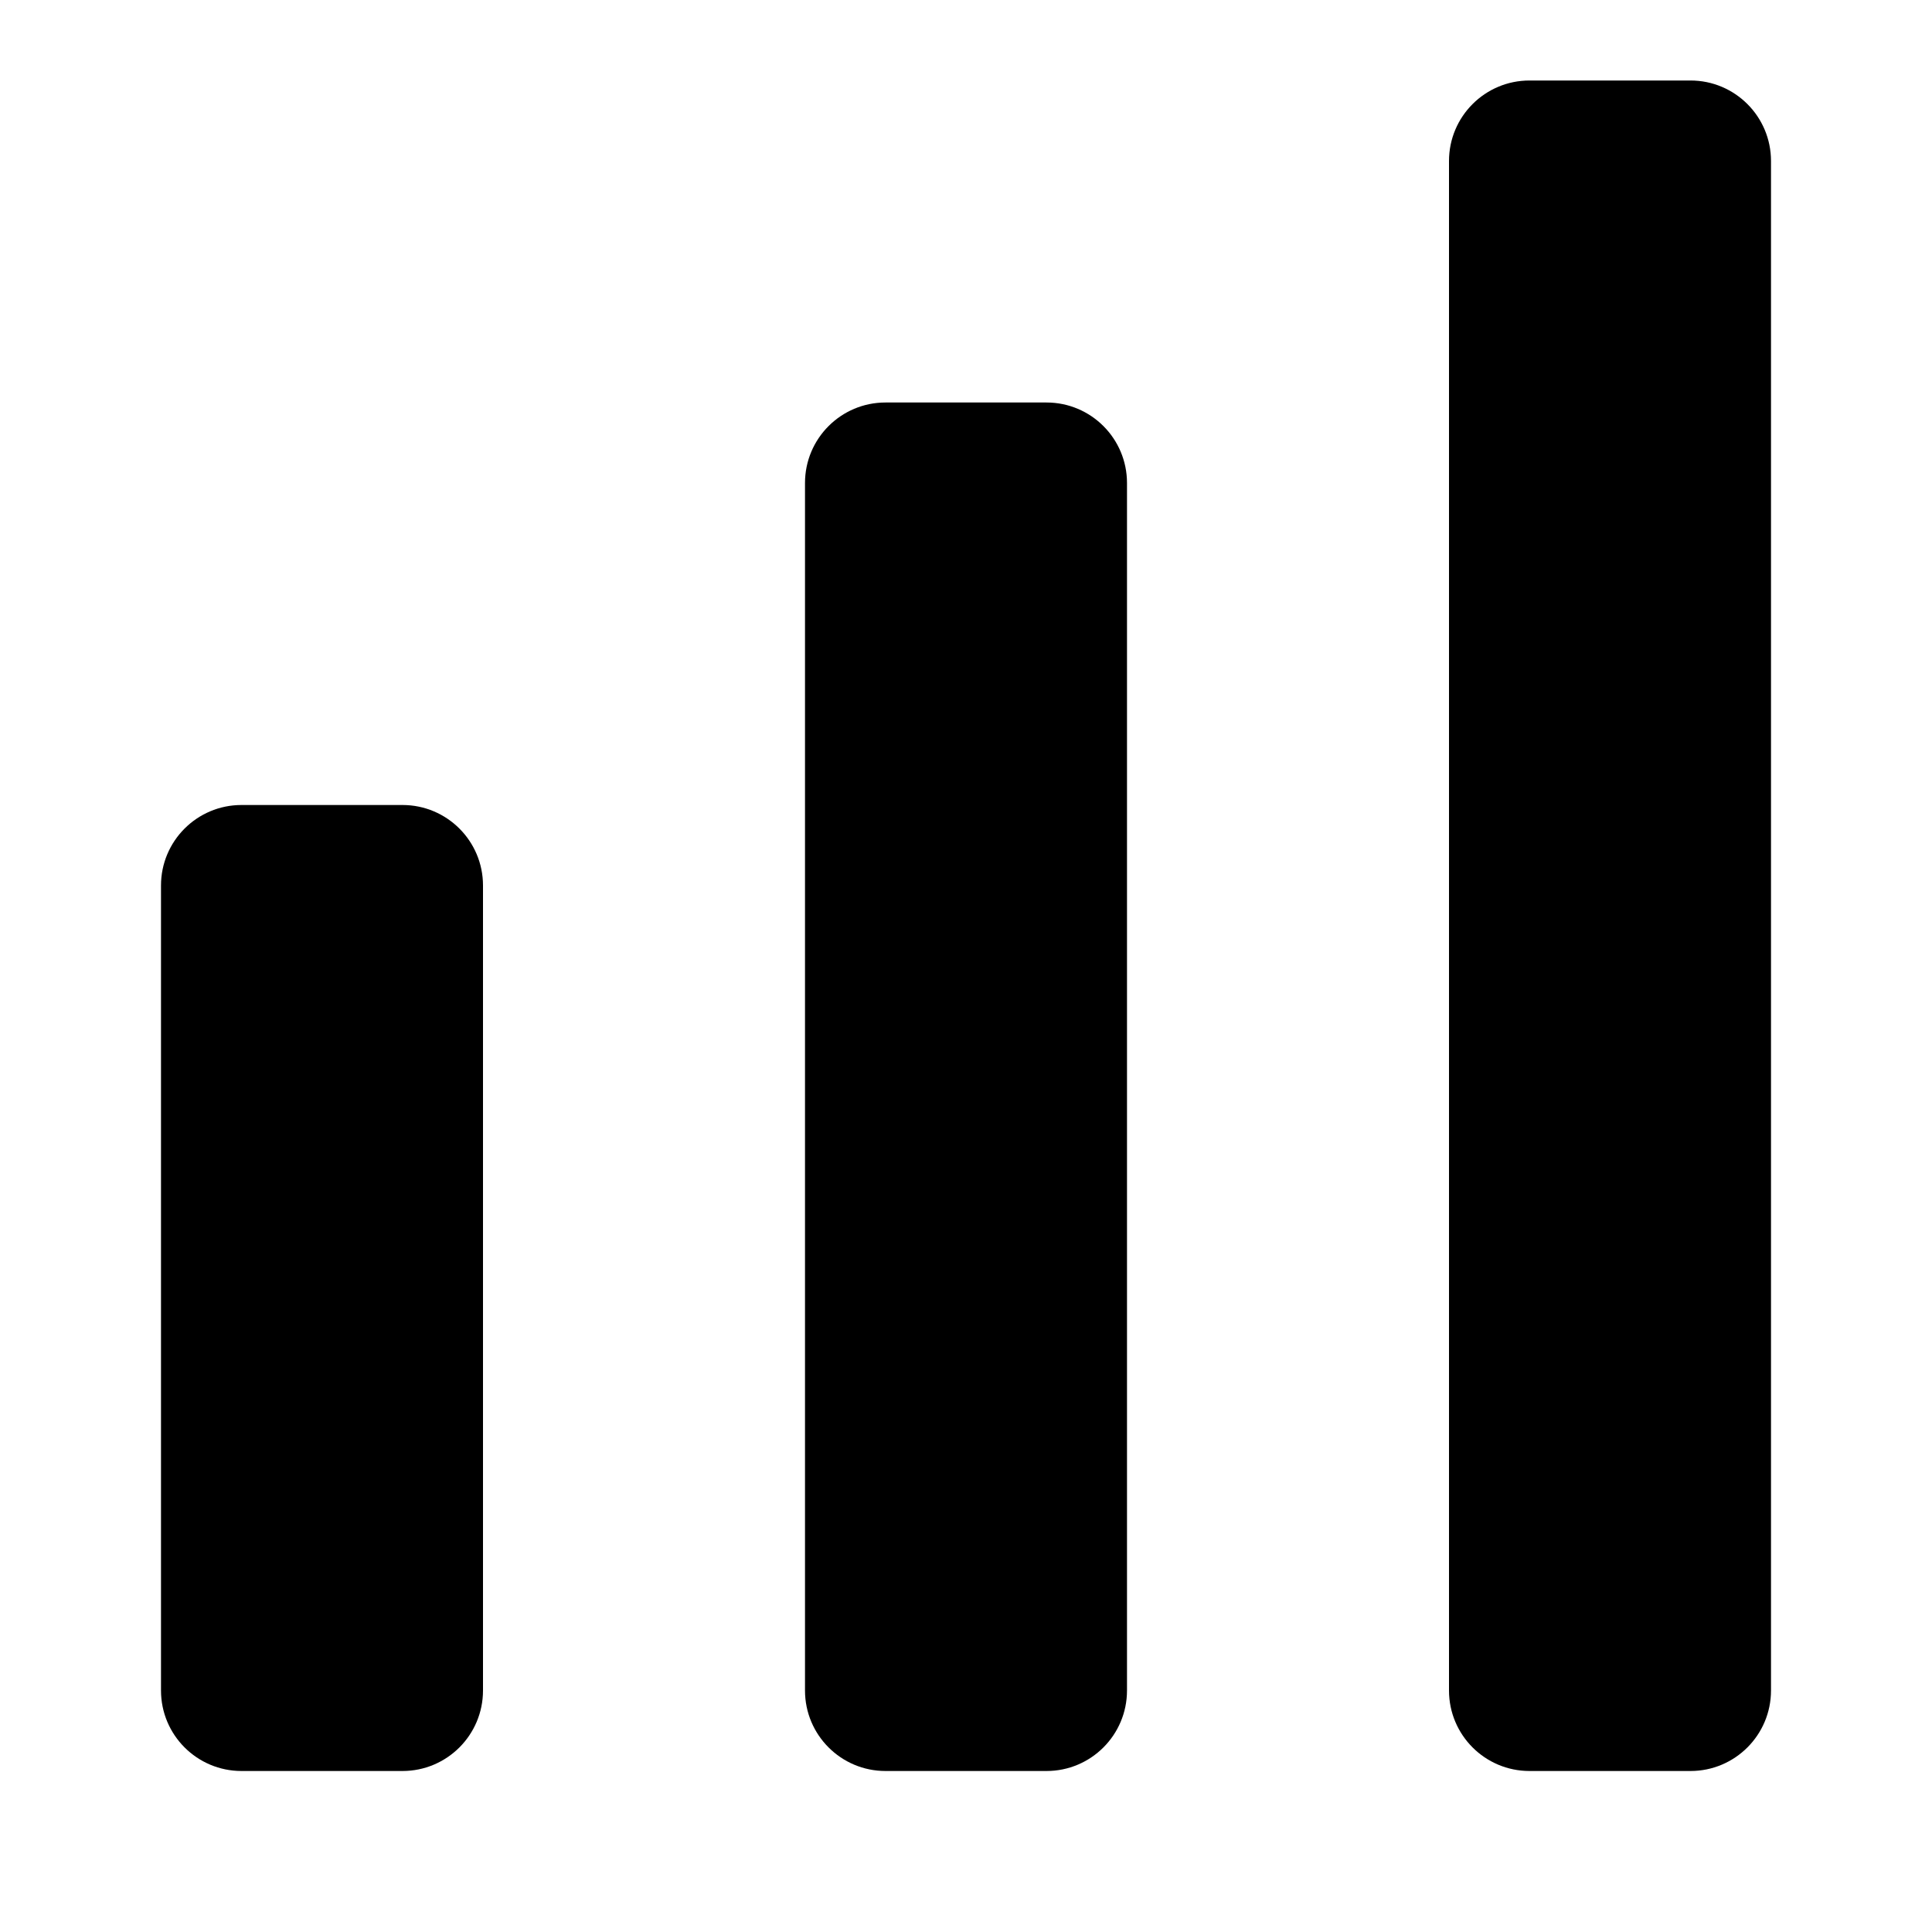
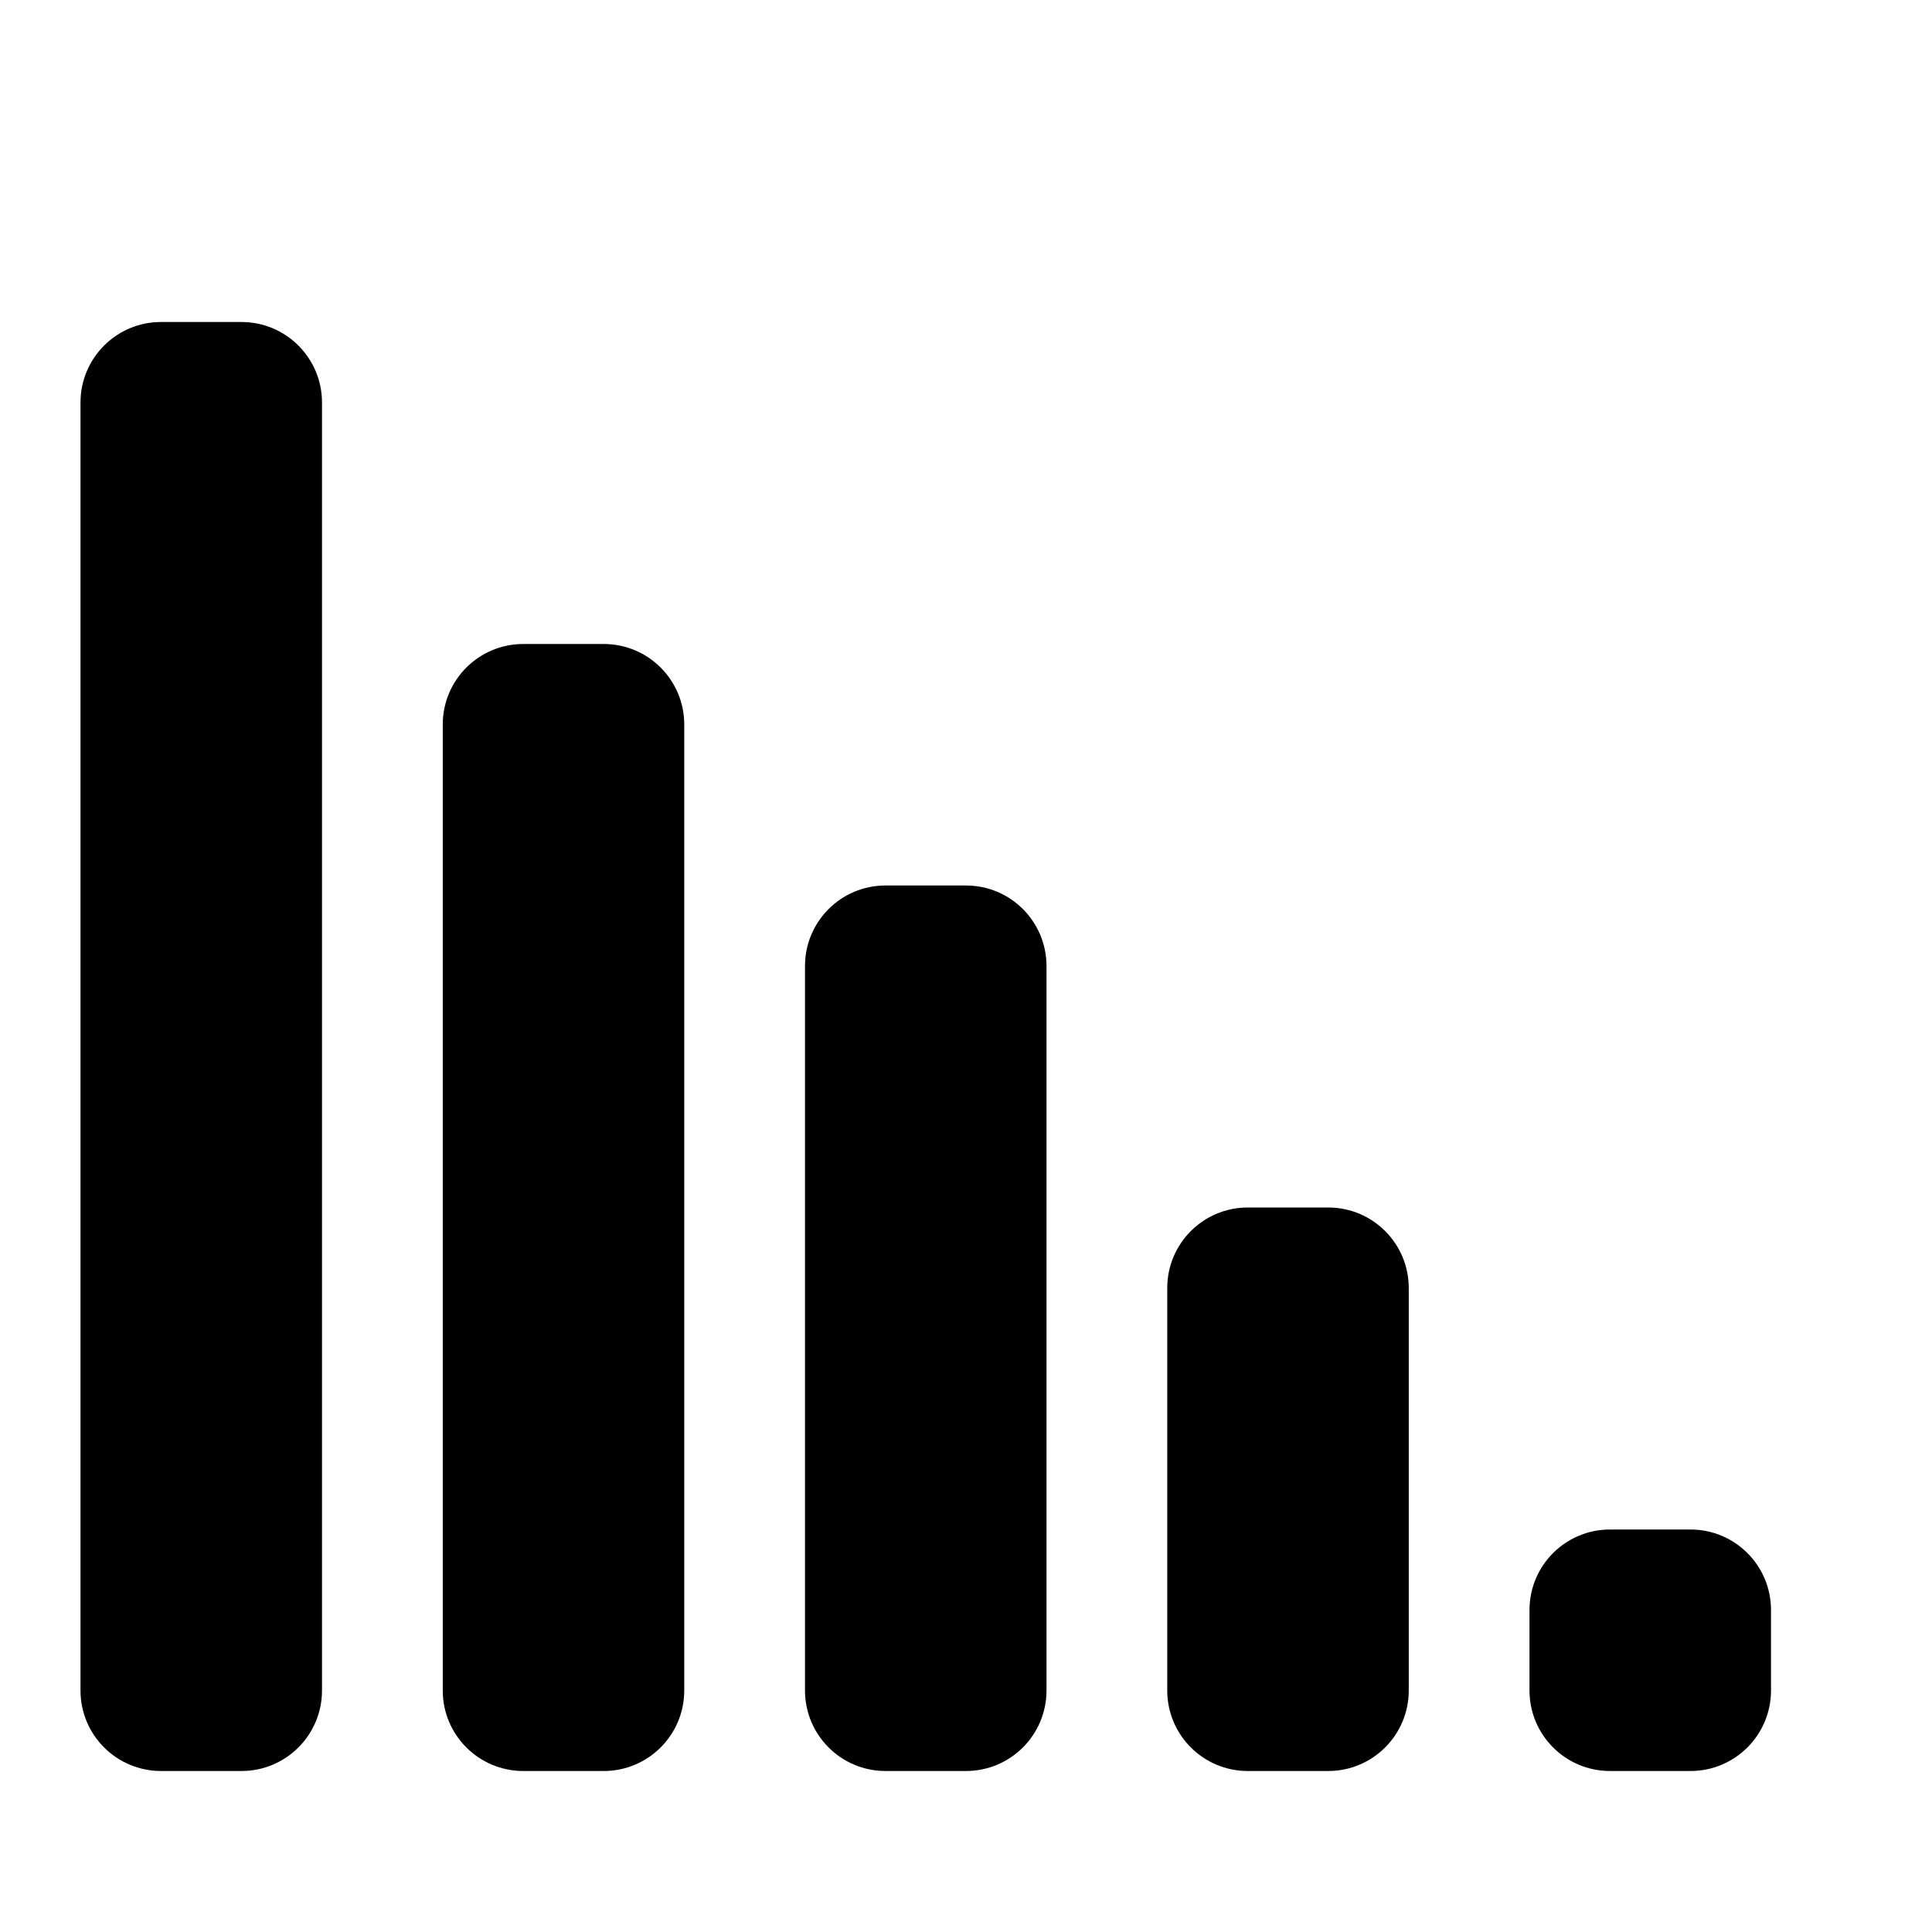
<svg xmlns="http://www.w3.org/2000/svg" viewBox="0 0 24 24" fill="currentColor">
-   <rect x="2" y="10" width="4" height="12" rx="1" />
-   <rect x="10" y="5" width="4" height="17" rx="1" />
-   <rect x="18" y="1" width="4" height="21" rx="1" />
+   <rect x="1" y="4" width="3" height="18" rx="1" />
+   <rect x="5.5" y="8" width="3" height="14" rx="1" />
+   <rect x="10" y="11" width="3" height="11" rx="1" />
+   <rect x="14.5" y="15" width="3" height="7" rx="1" />
+   <rect x="19" y="19" width="3" height="3" rx="1" />
</svg>
